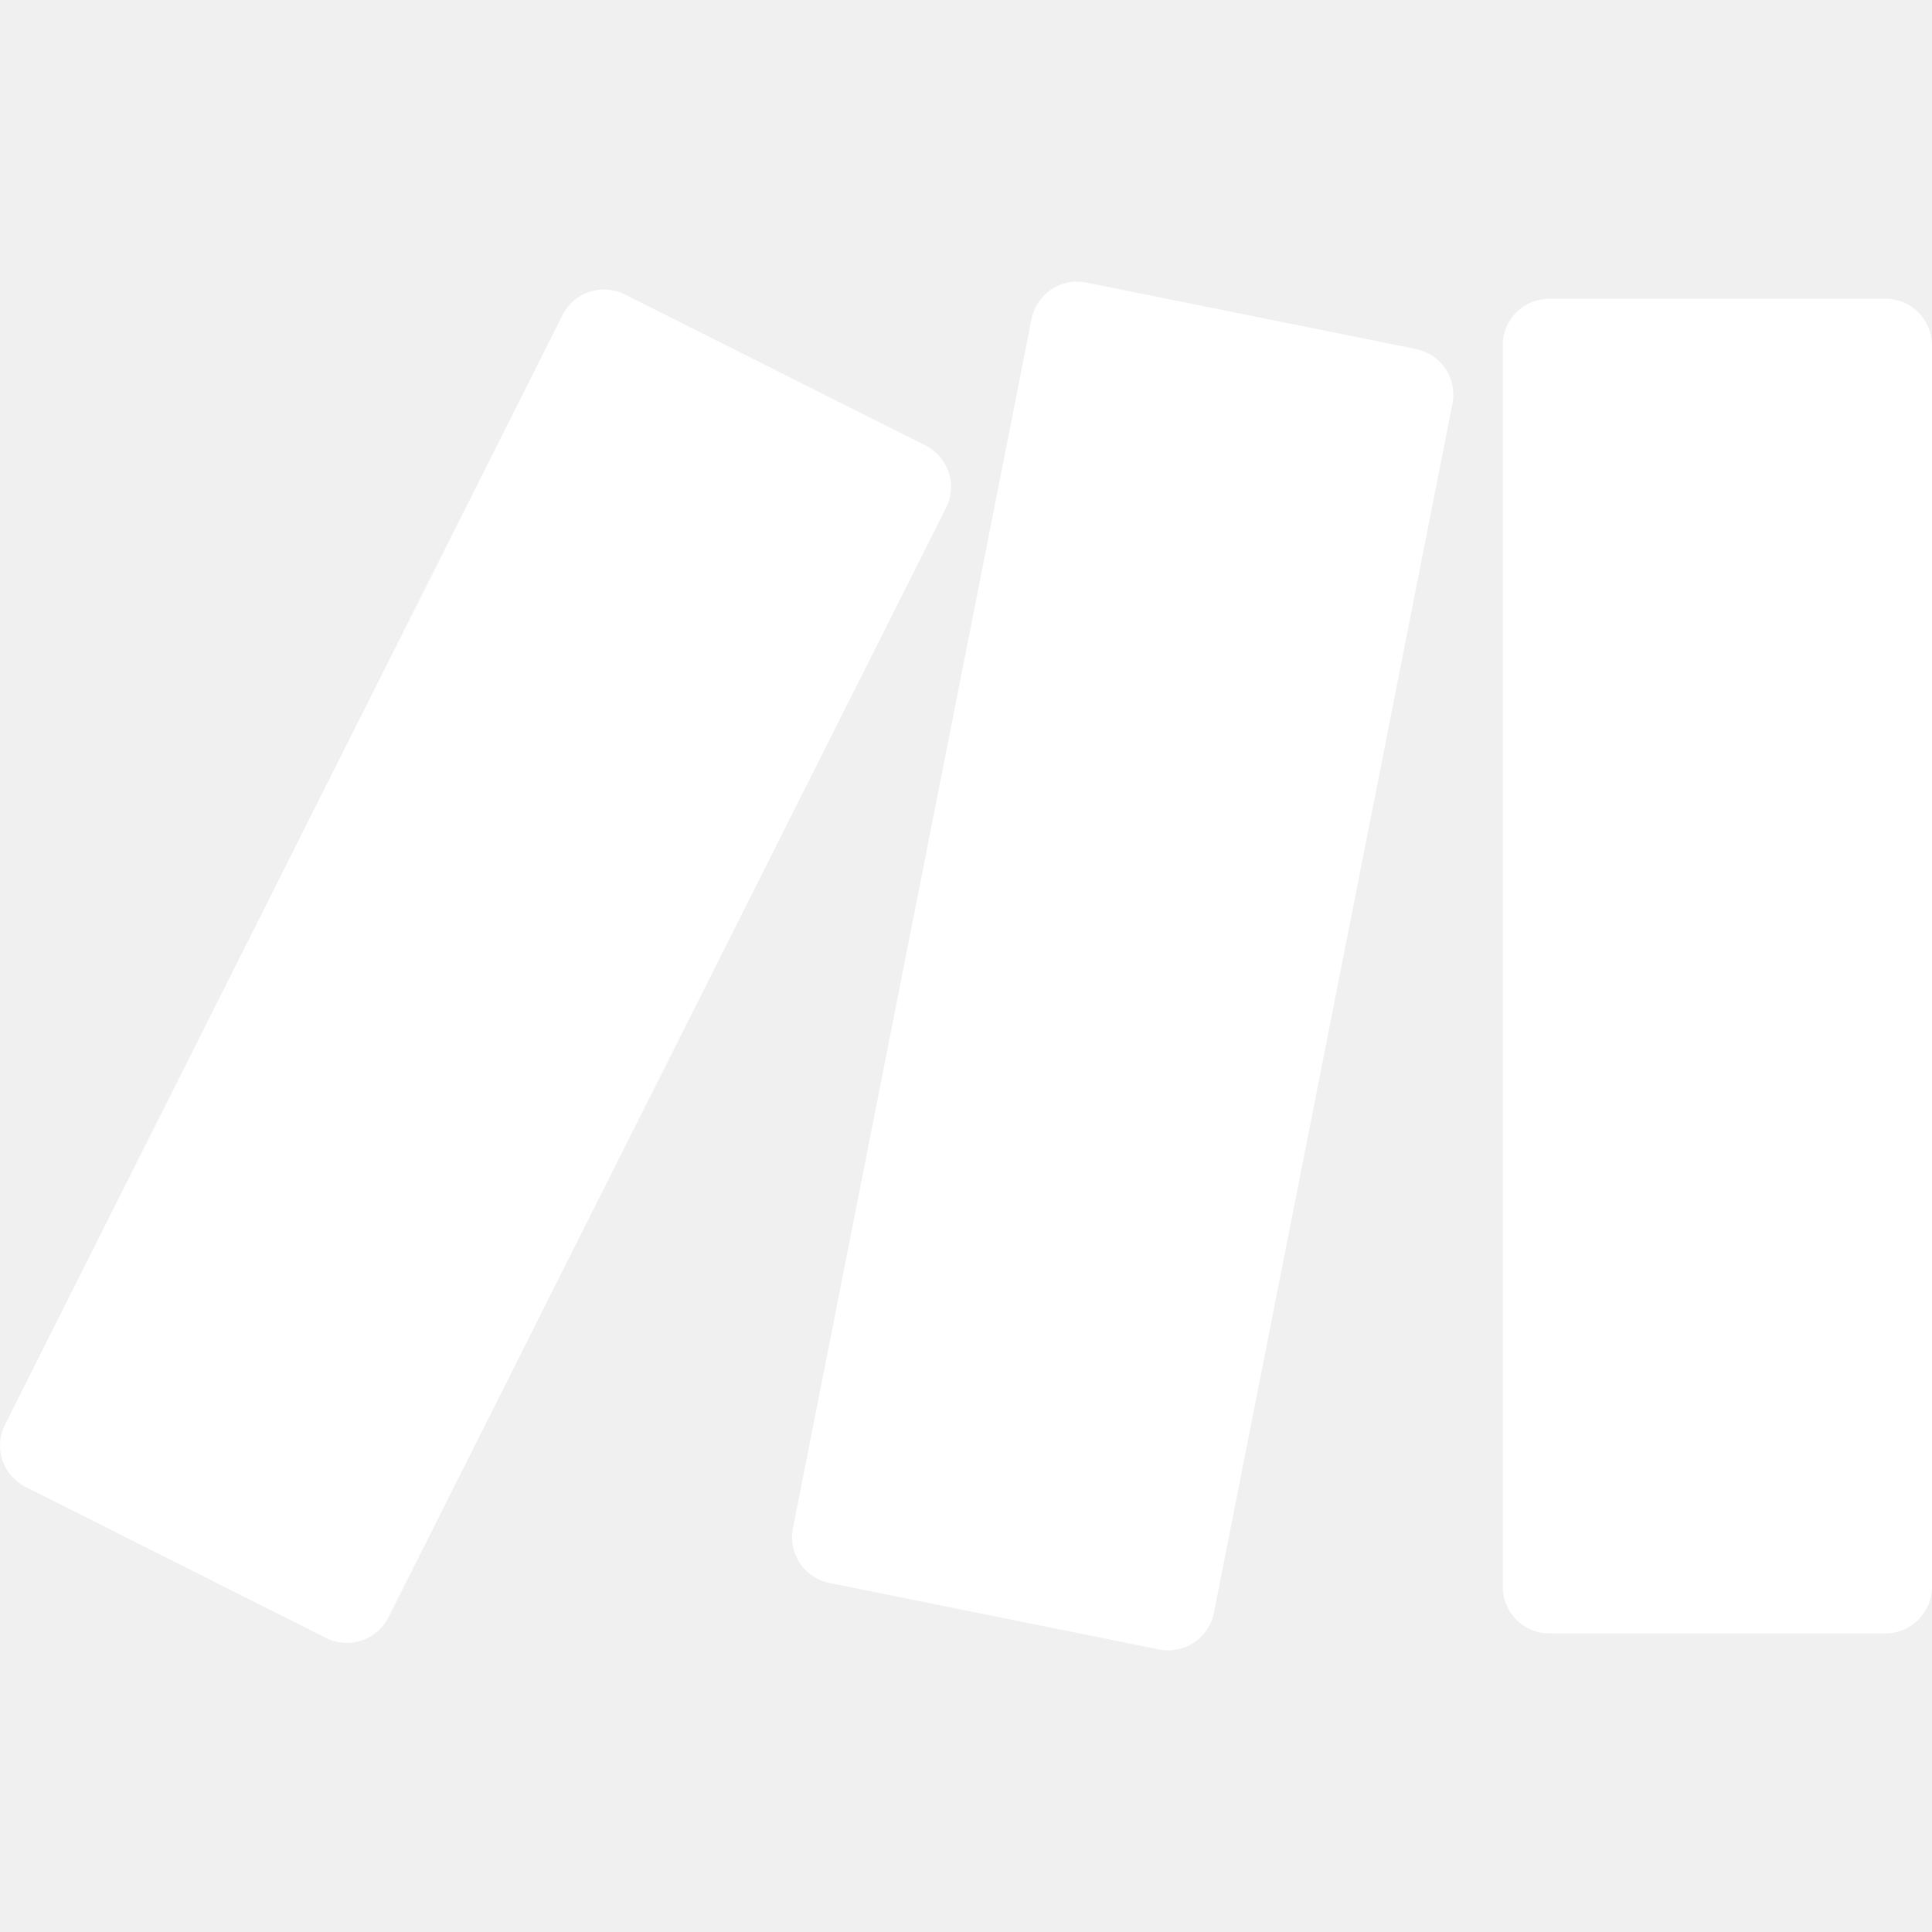
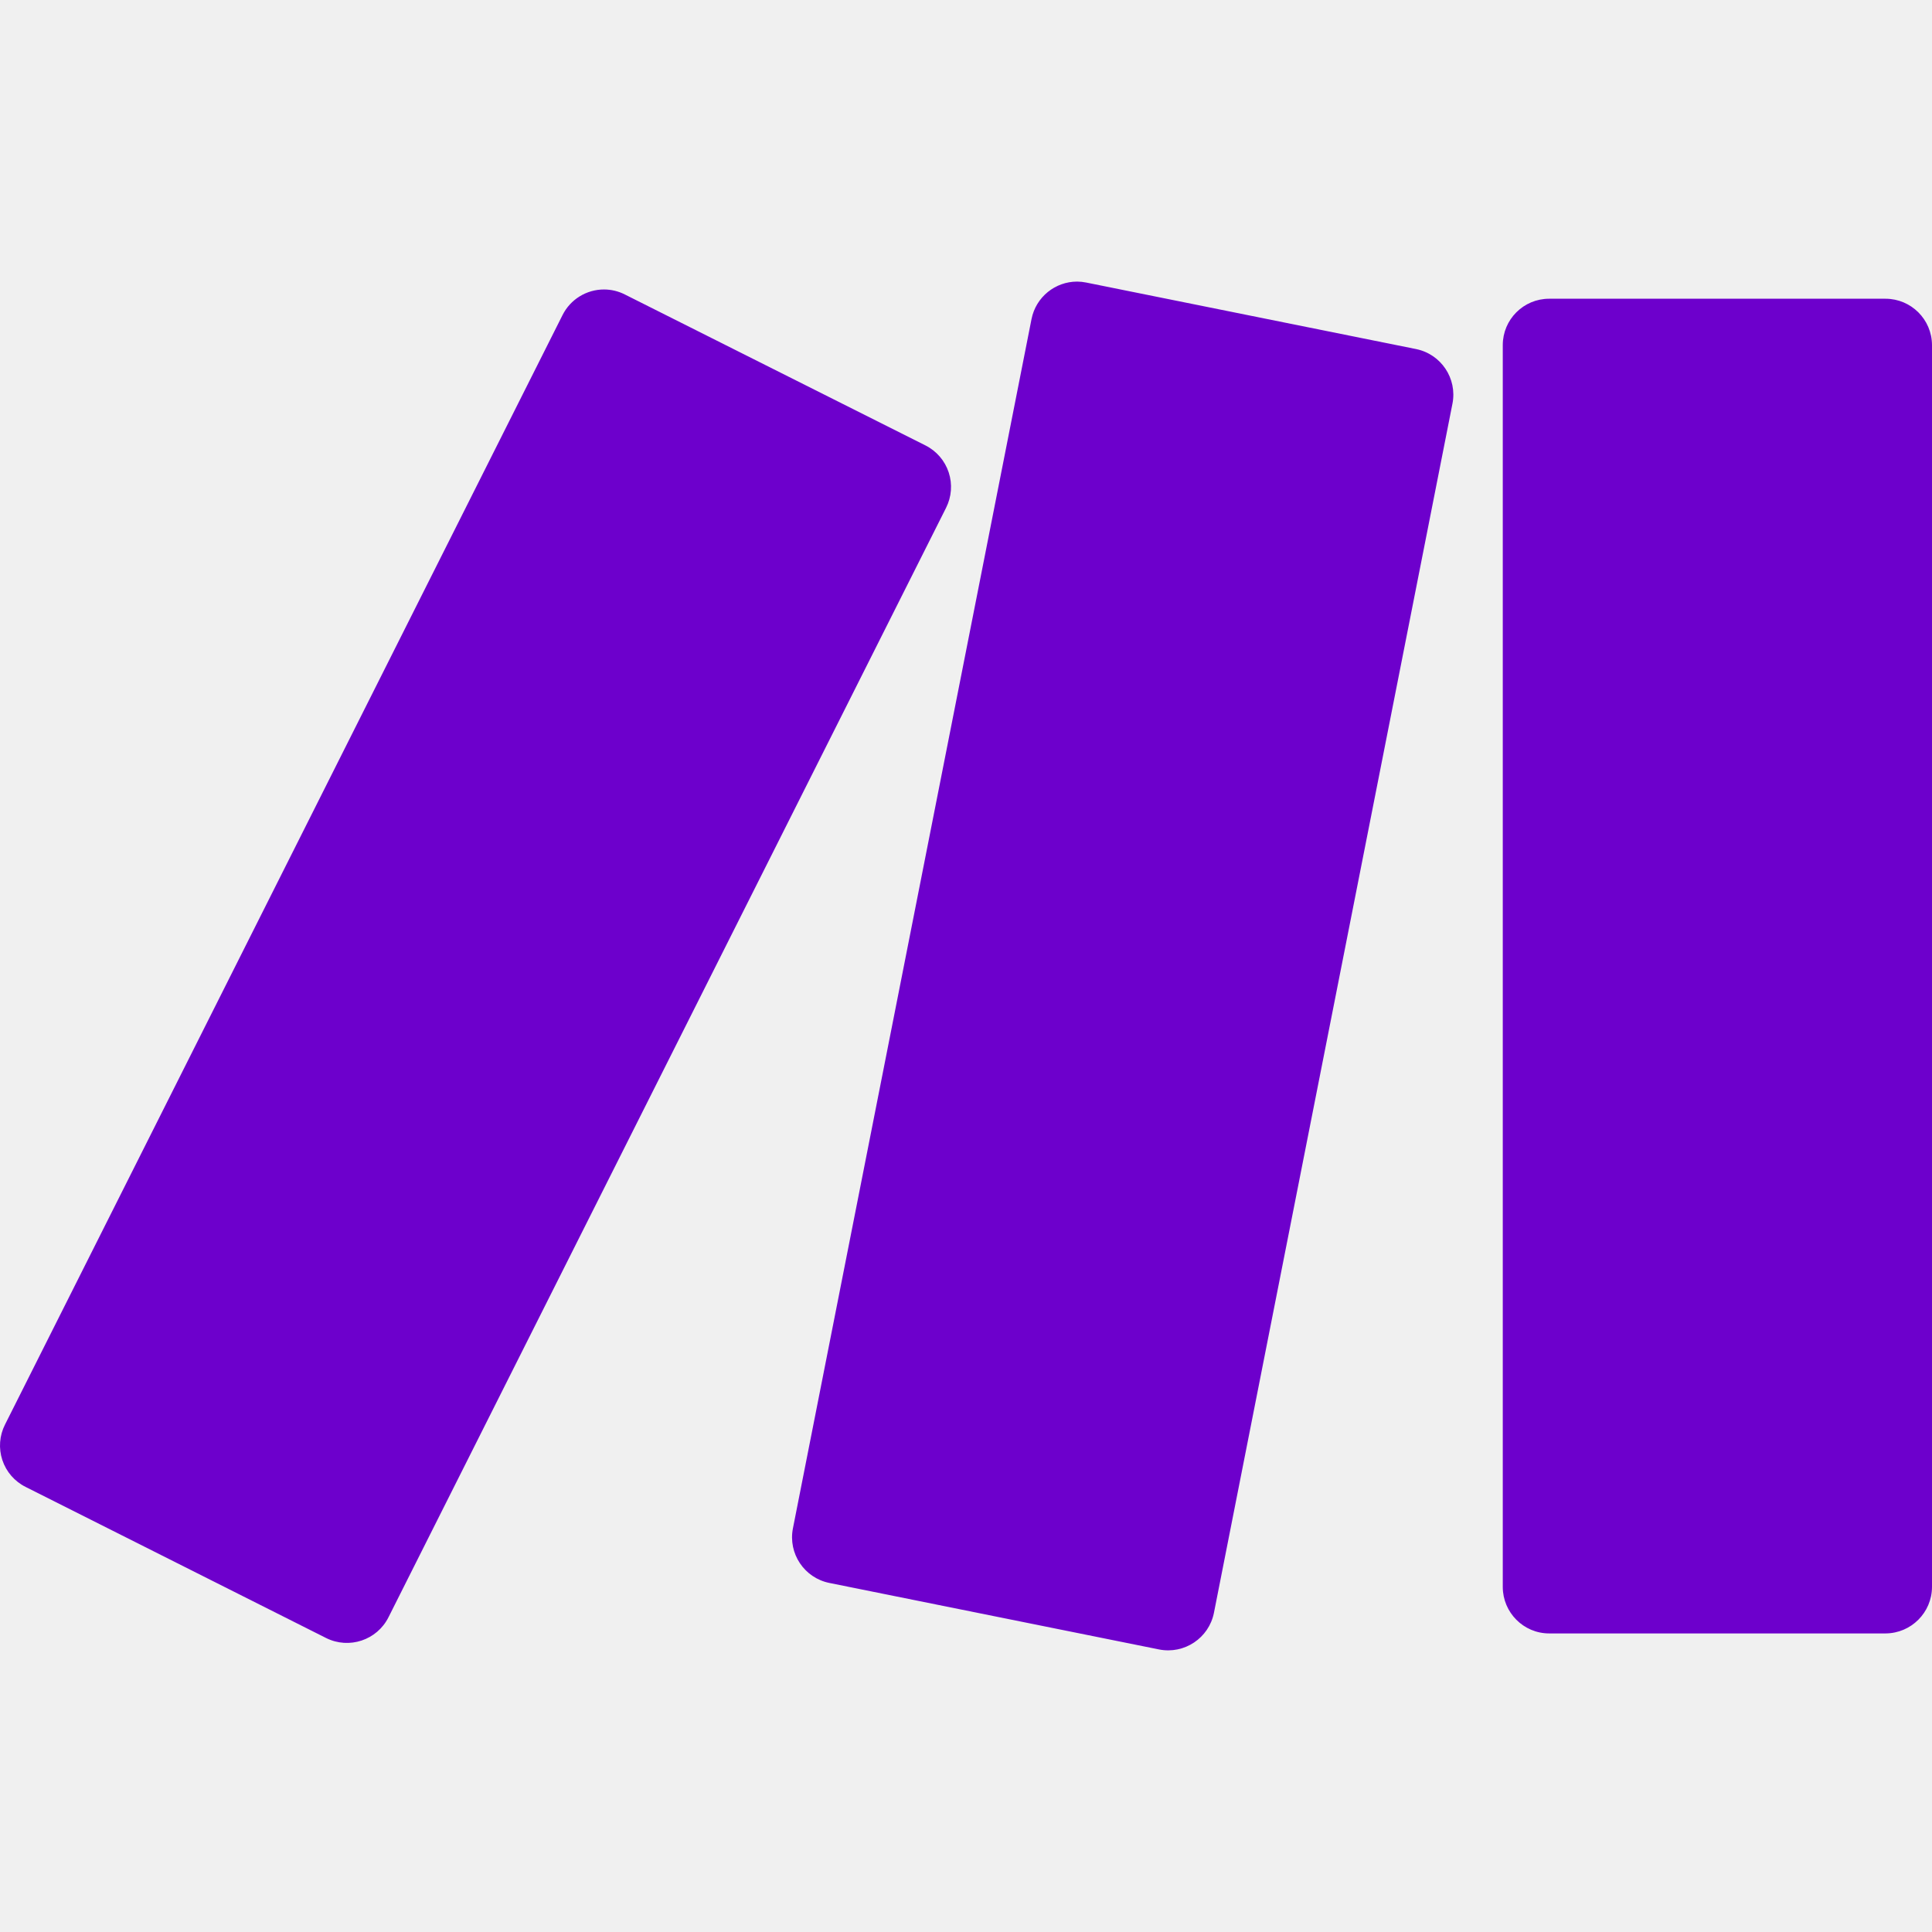
- <svg xmlns="http://www.w3.org/2000/svg" fill="#ffffff" role="img" viewBox="0 0 24 24">
+ <svg xmlns="http://www.w3.org/2000/svg" fill="#6D00CC" role="img" viewBox="0 0 24 24">
  <path d="M13.38 3.498c-.27 0-.511.19-.566.465L9.85 18.986a.578.578 0 0 0 .453.678l4.095.826a.58.58 0 0 0 .682-.455l2.963-15.021a.578.578 0 0 0-.453-.678l-4.096-.826a.589.589 0 0 0-.113-.012zm-5.876.098a.576.576 0 0 0-.516.318L.062 17.697a.575.575 0 0 0 .256.774l3.733 1.877a.578.578 0 0 0 .775-.258l6.926-13.781a.577.577 0 0 0-.256-.776L7.762 3.658a.571.571 0 0 0-.258-.062zm11.74.115a.576.576 0 0 0-.576.576v15.426c0 .318.258.578.576.578h4.178a.58.58 0 0 0 .578-.578V4.287a.578.578 0 0 0-.578-.576Z" />
</svg>
